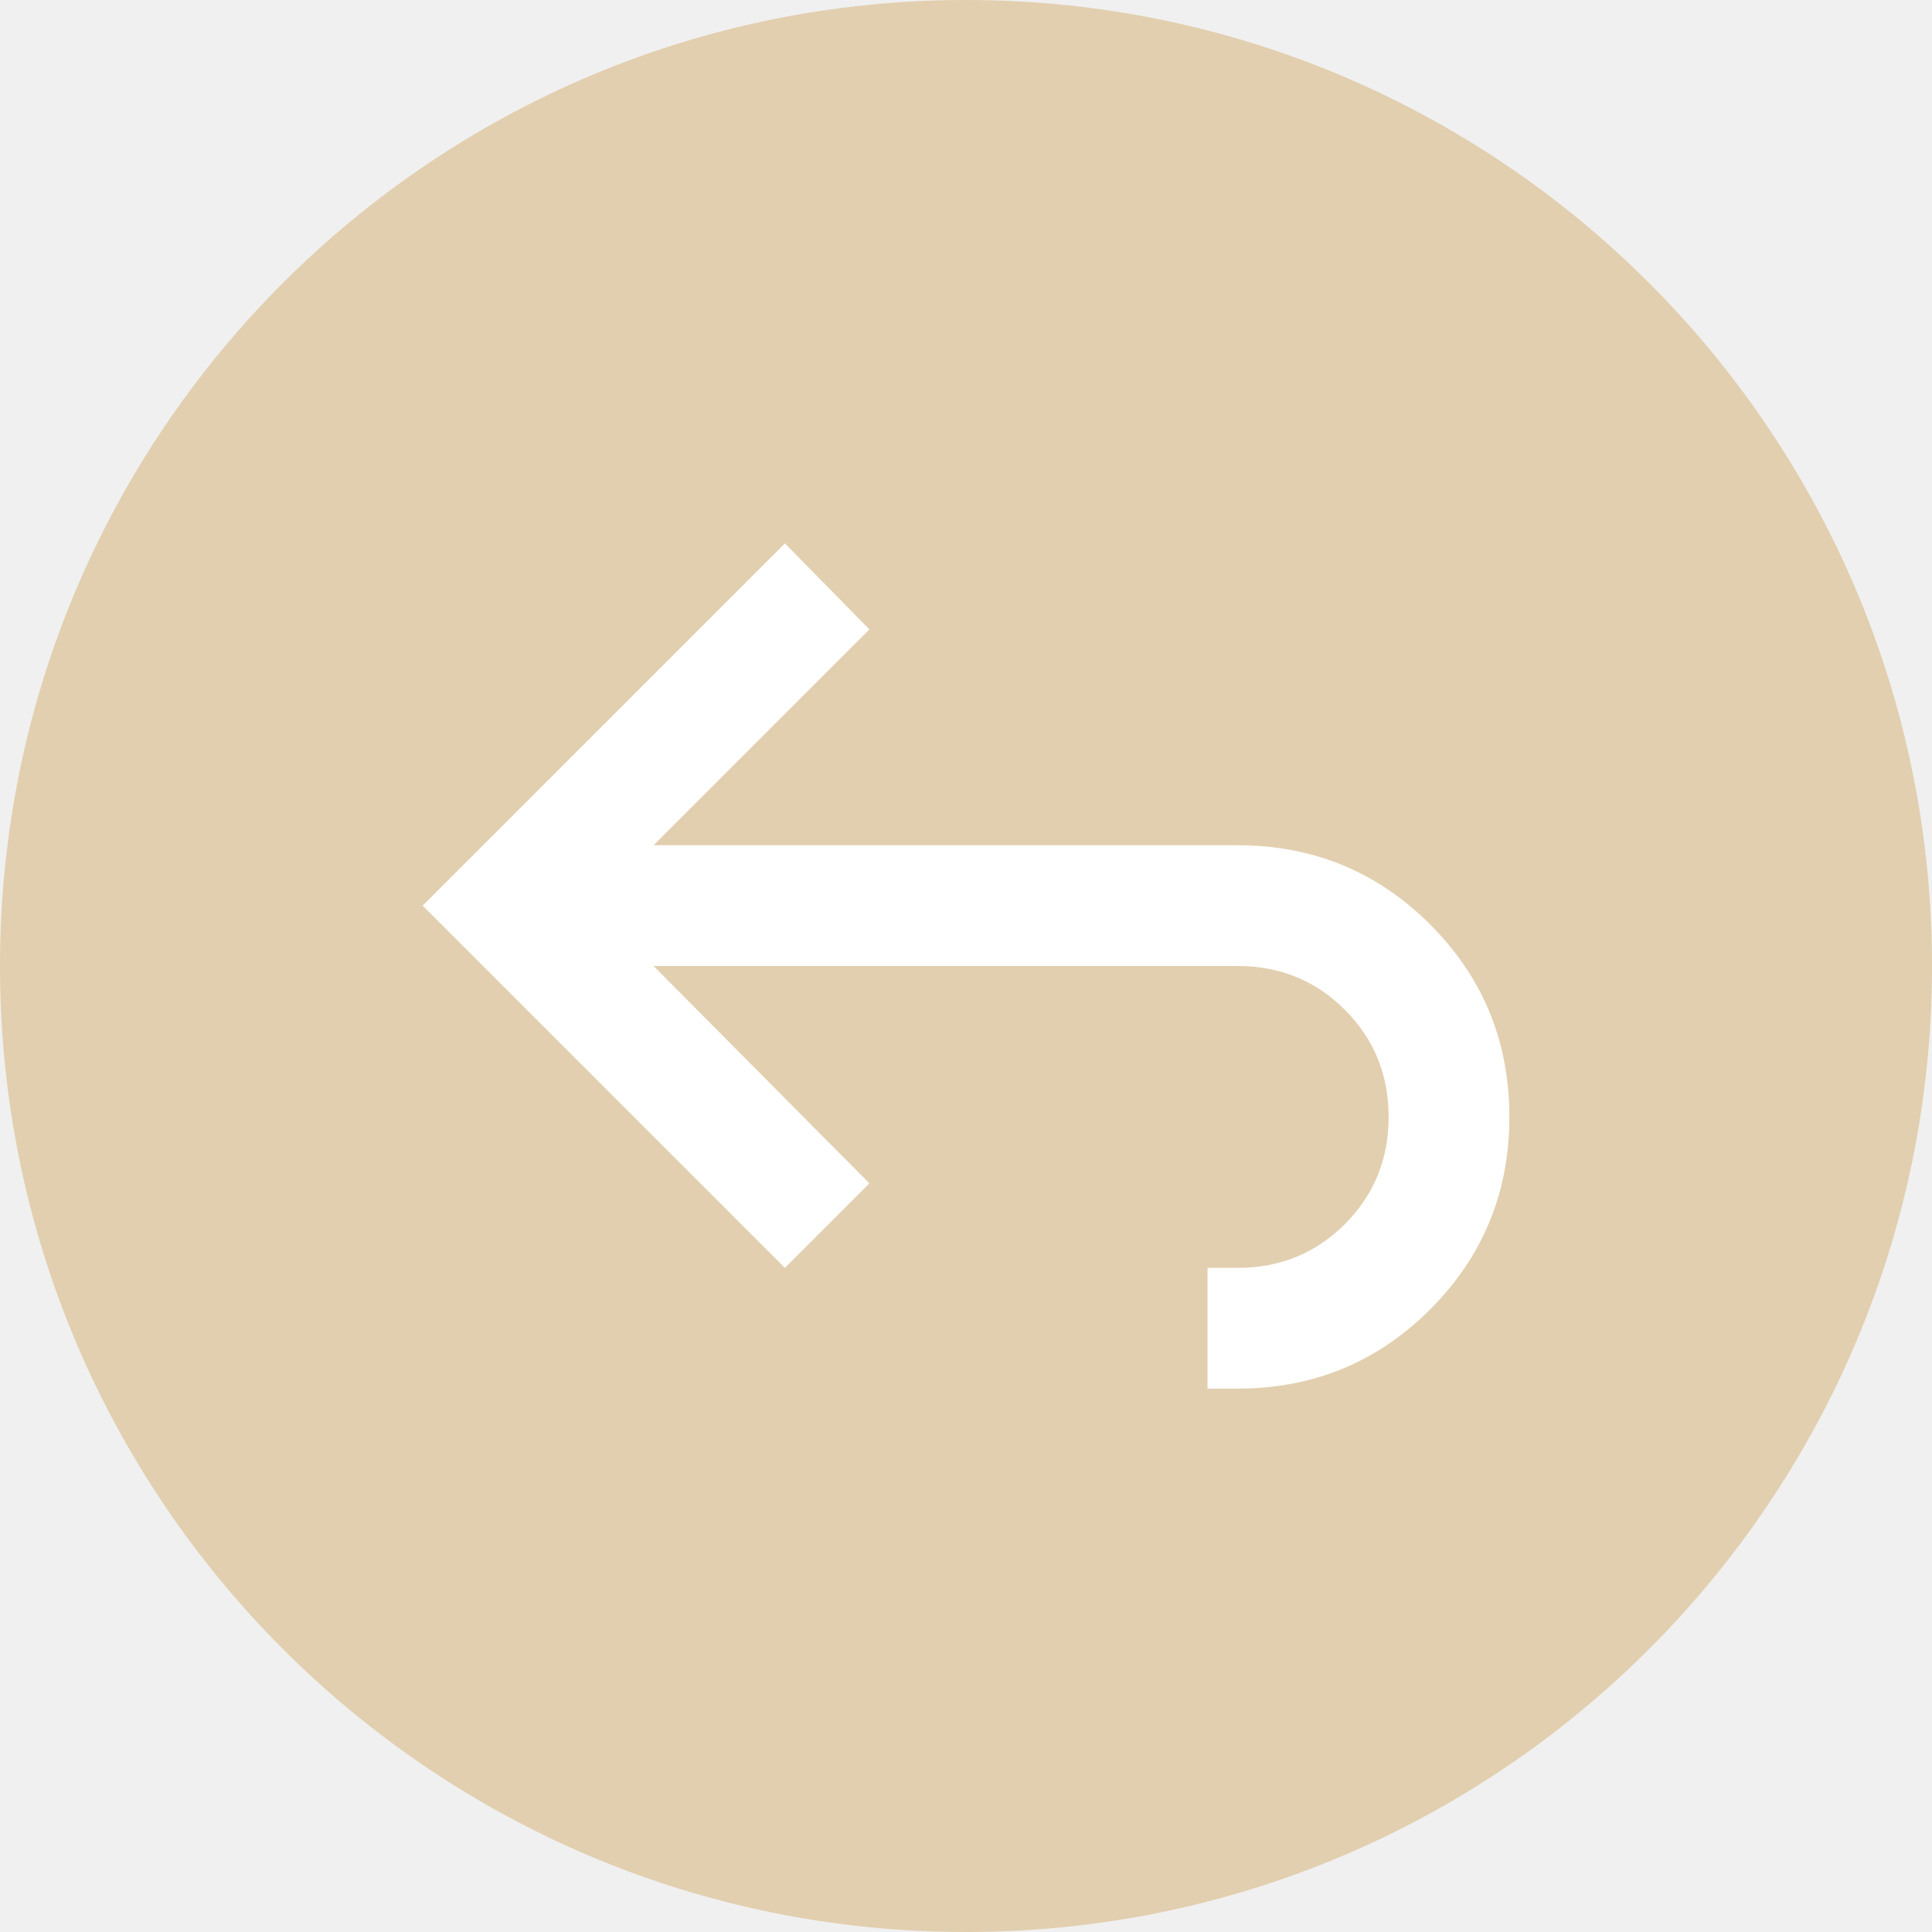
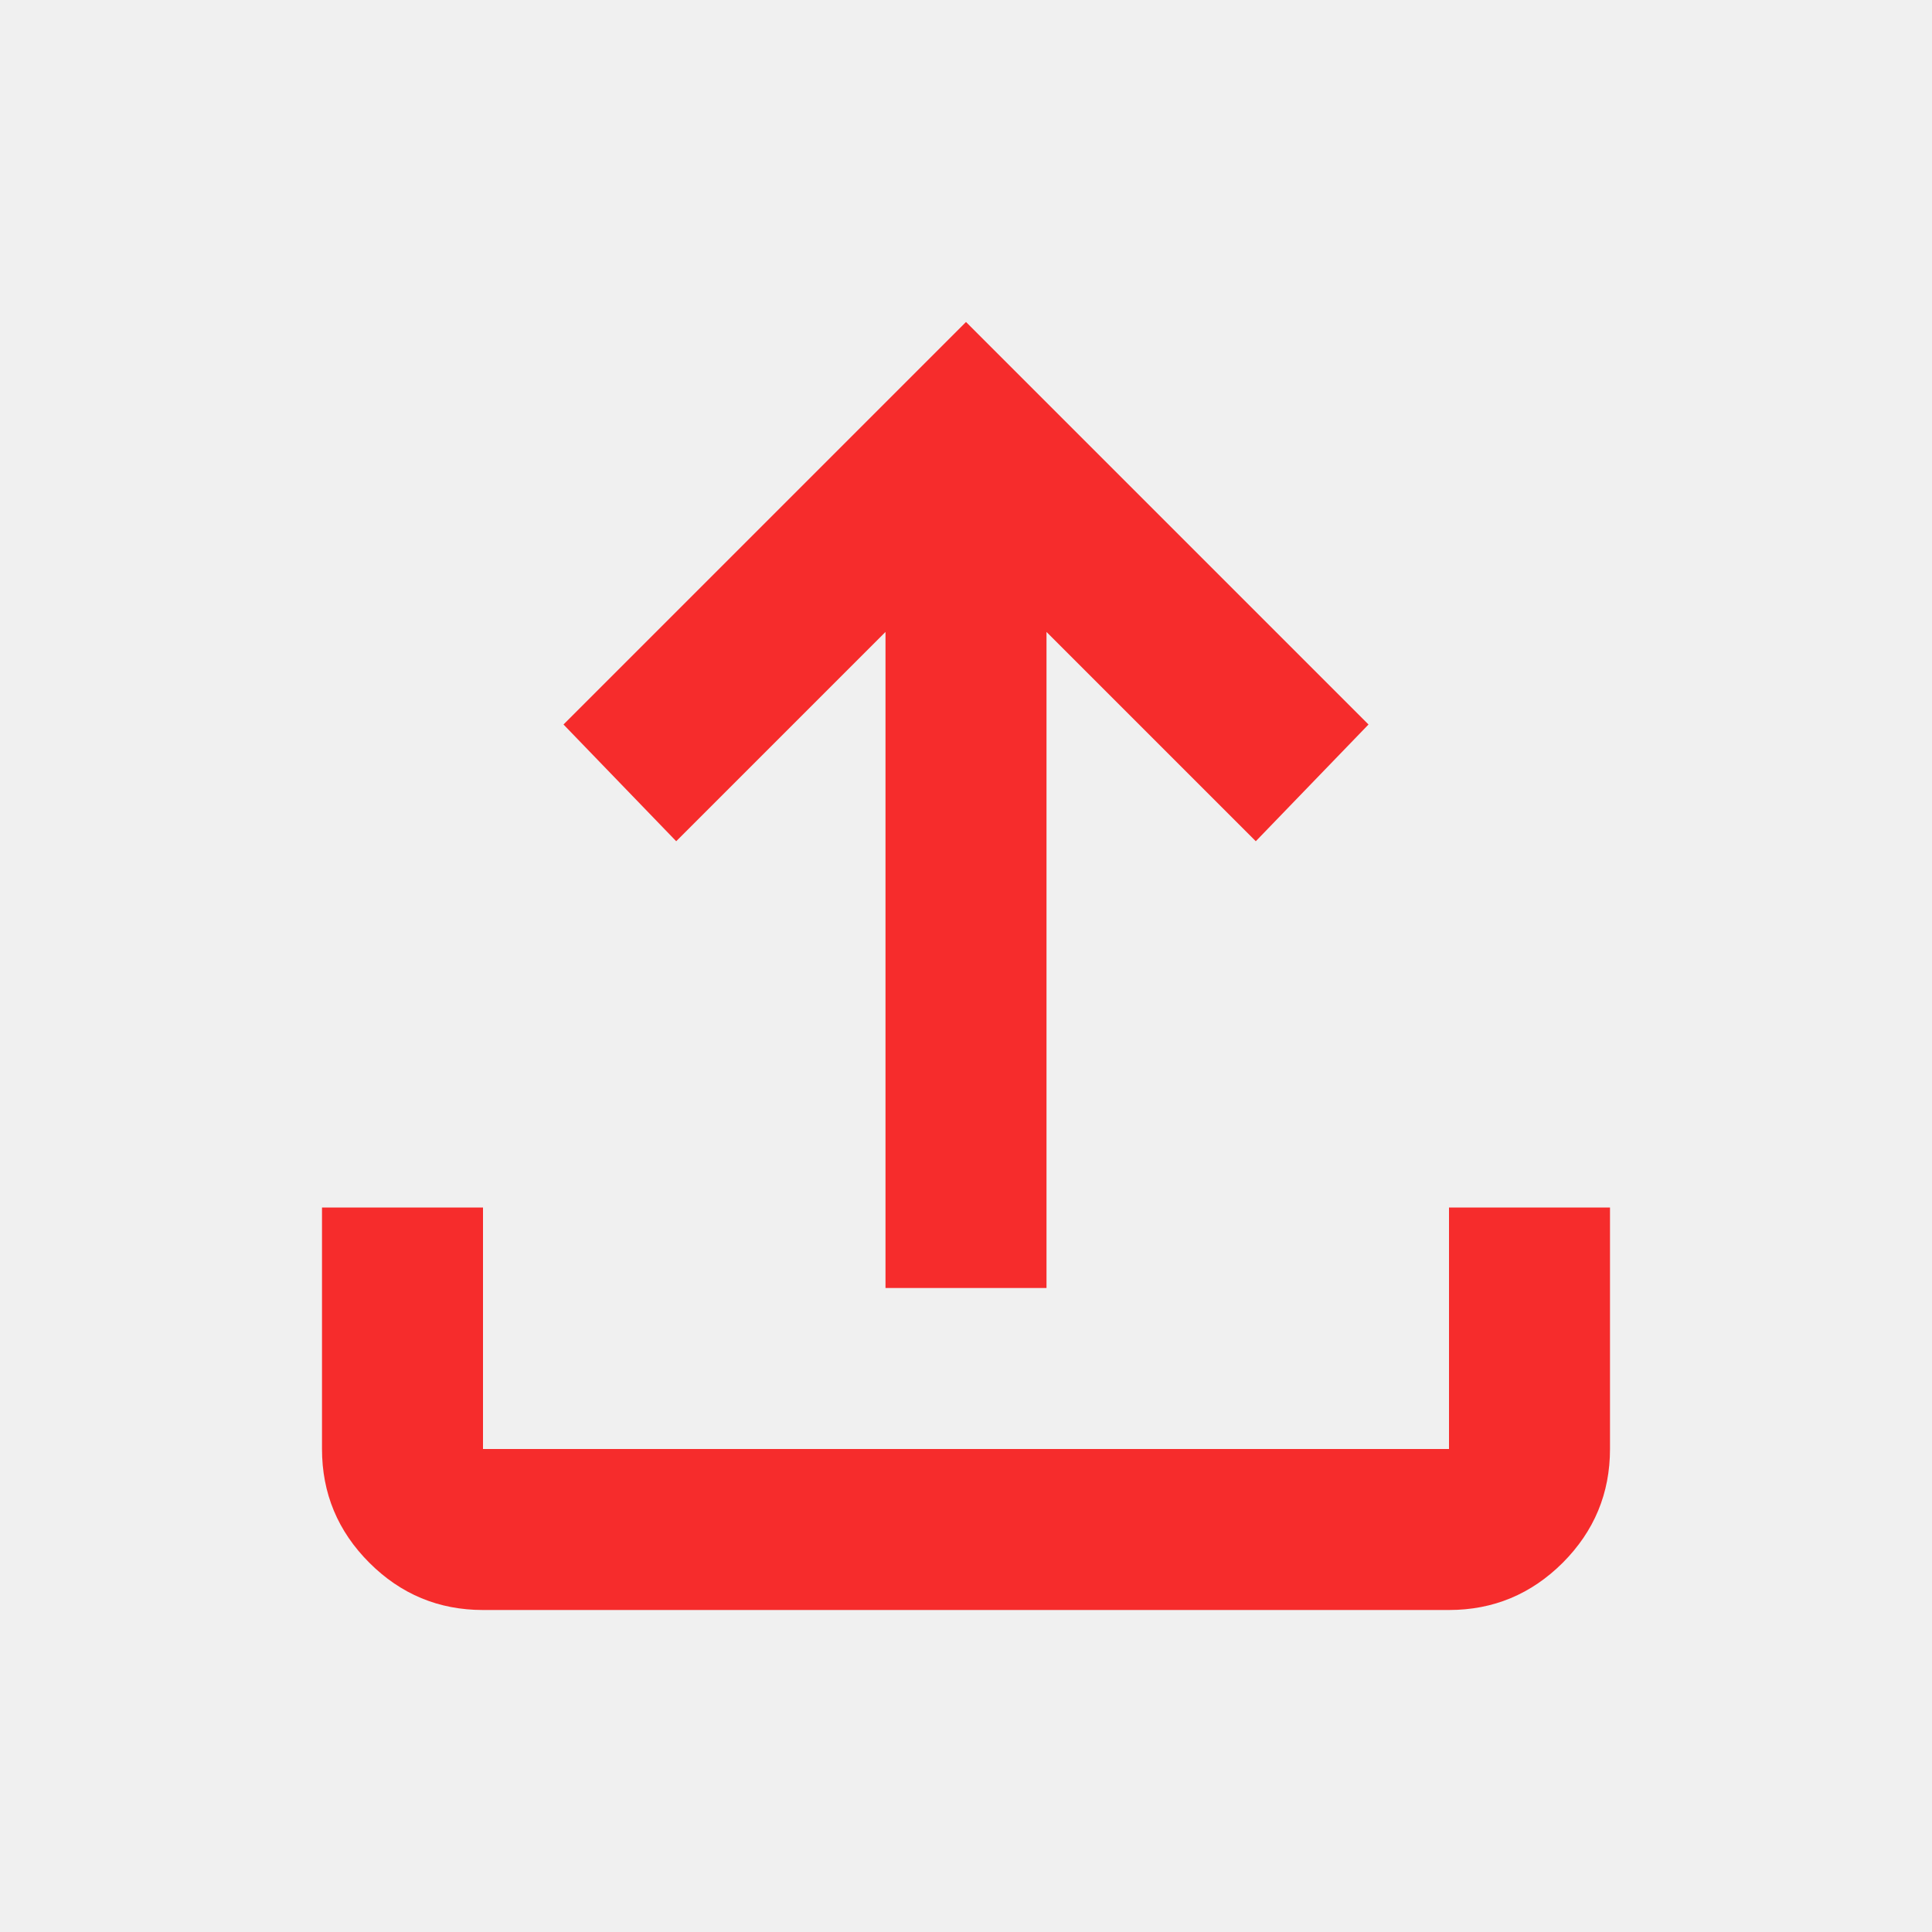
- <svg xmlns="http://www.w3.org/2000/svg" width="32" height="32" viewBox="0 0 32 32" fill="none">
-   <rect width="32" height="32" rx="16" fill="#D4AF6E" fill-opacity="0.5" />
-   <path d="M13 9L14.4 10.425L10.825 14L20.5 14C21.75 14 22.812 14.438 23.688 15.312C24.562 16.188 25 17.25 25 18.5C25 19.75 24.562 20.812 23.688 21.688C22.812 22.562 21.75 23 20.5 23L20 23L20 21L20.5 21C21.2 21 21.792 20.758 22.275 20.275C22.758 19.792 23 19.2 23 18.5C23 17.8 22.758 17.208 22.275 16.725C21.792 16.242 21.2 16 20.5 16L10.825 16L14.4 19.6L13 21L7 15L13 9Z" fill="white" />
+ <svg xmlns="http://www.w3.org/2000/svg" width="24" height="24" viewBox="0 0 24 24" fill="none">
+   <mask id="mask0_439_1281" style="mask-type:alpha" maskUnits="userSpaceOnUse" x="0" y="0" width="24" height="24">
+     <rect width="24" height="24" fill="#D9D9D9" />
+   </mask>
+   <g mask="url(#mask0_439_1281)">
+     <path d="M11 16V7.85L8.4 10.45L7 9L12 4L17 9L15.6 10.45L13 7.85V16H11ZM6 20C5.45 20 4.979 19.804 4.588 19.413C4.196 19.021 4 18.55 4 18V15H6V18H18V15H20V18C20 18.55 19.804 19.021 19.413 19.413C19.021 19.804 18.55 20 18 20H6Z" fill="#F62C2C" />
+   </g>
</svg>
